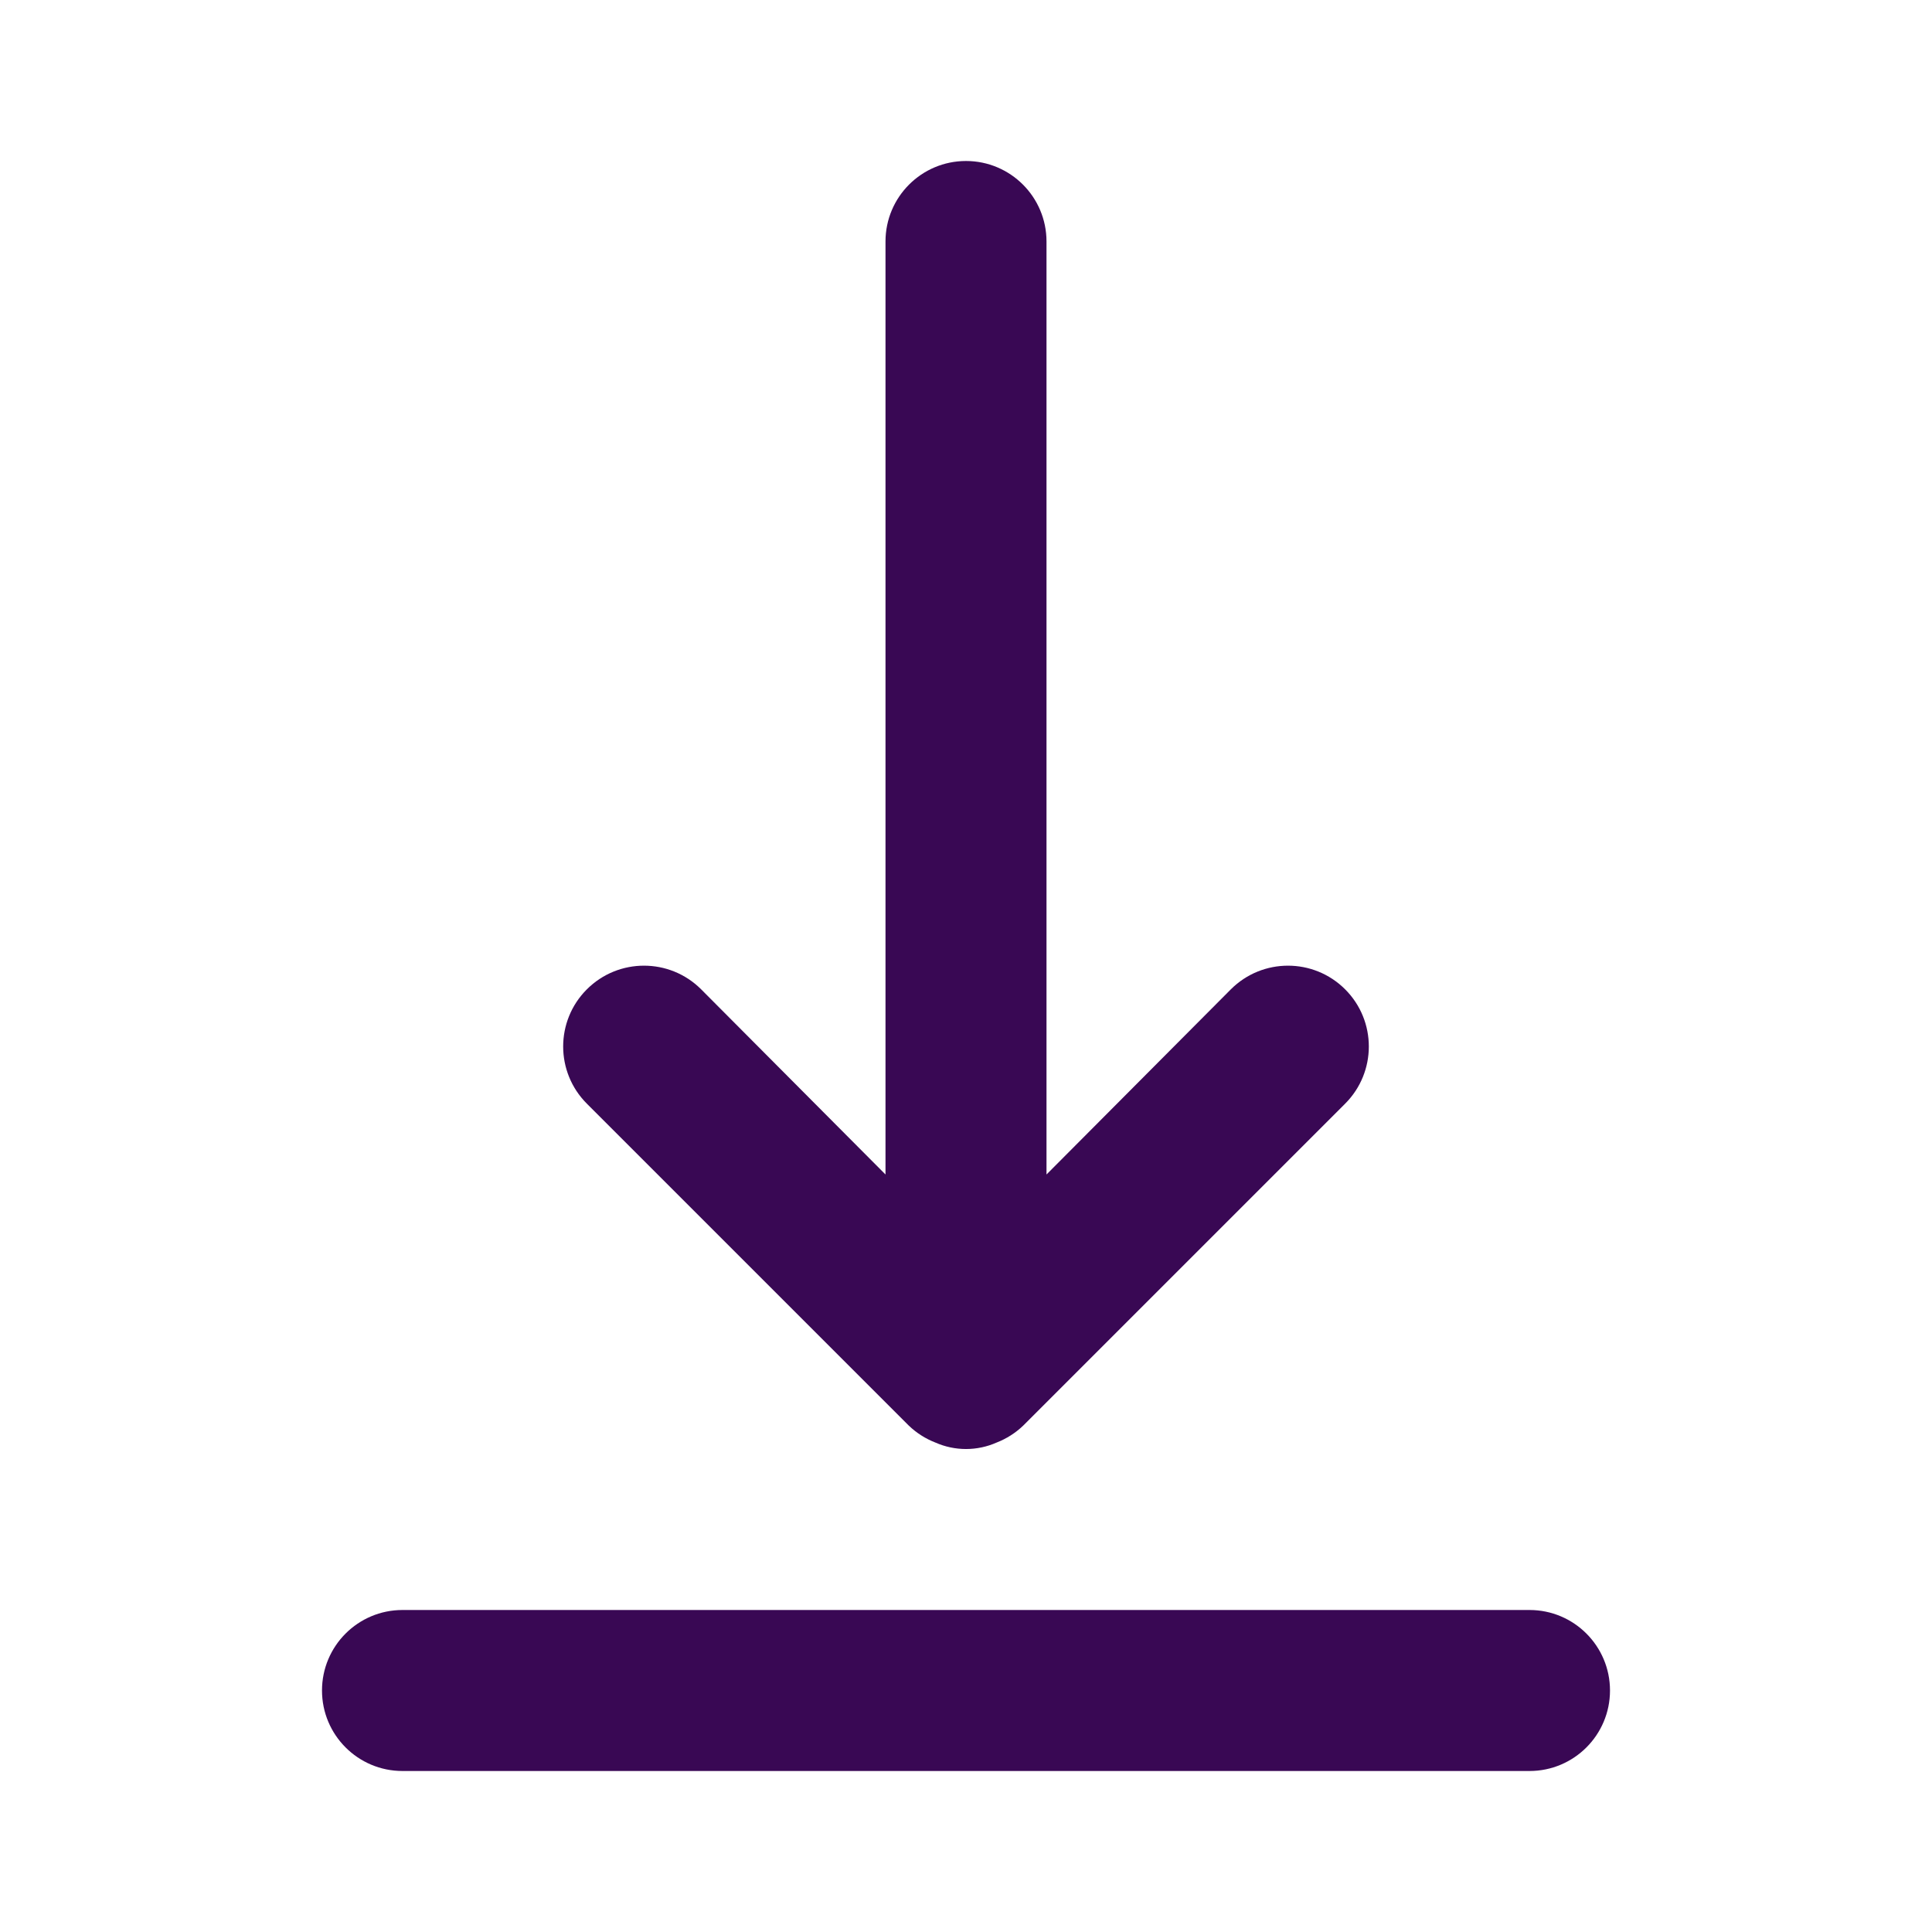
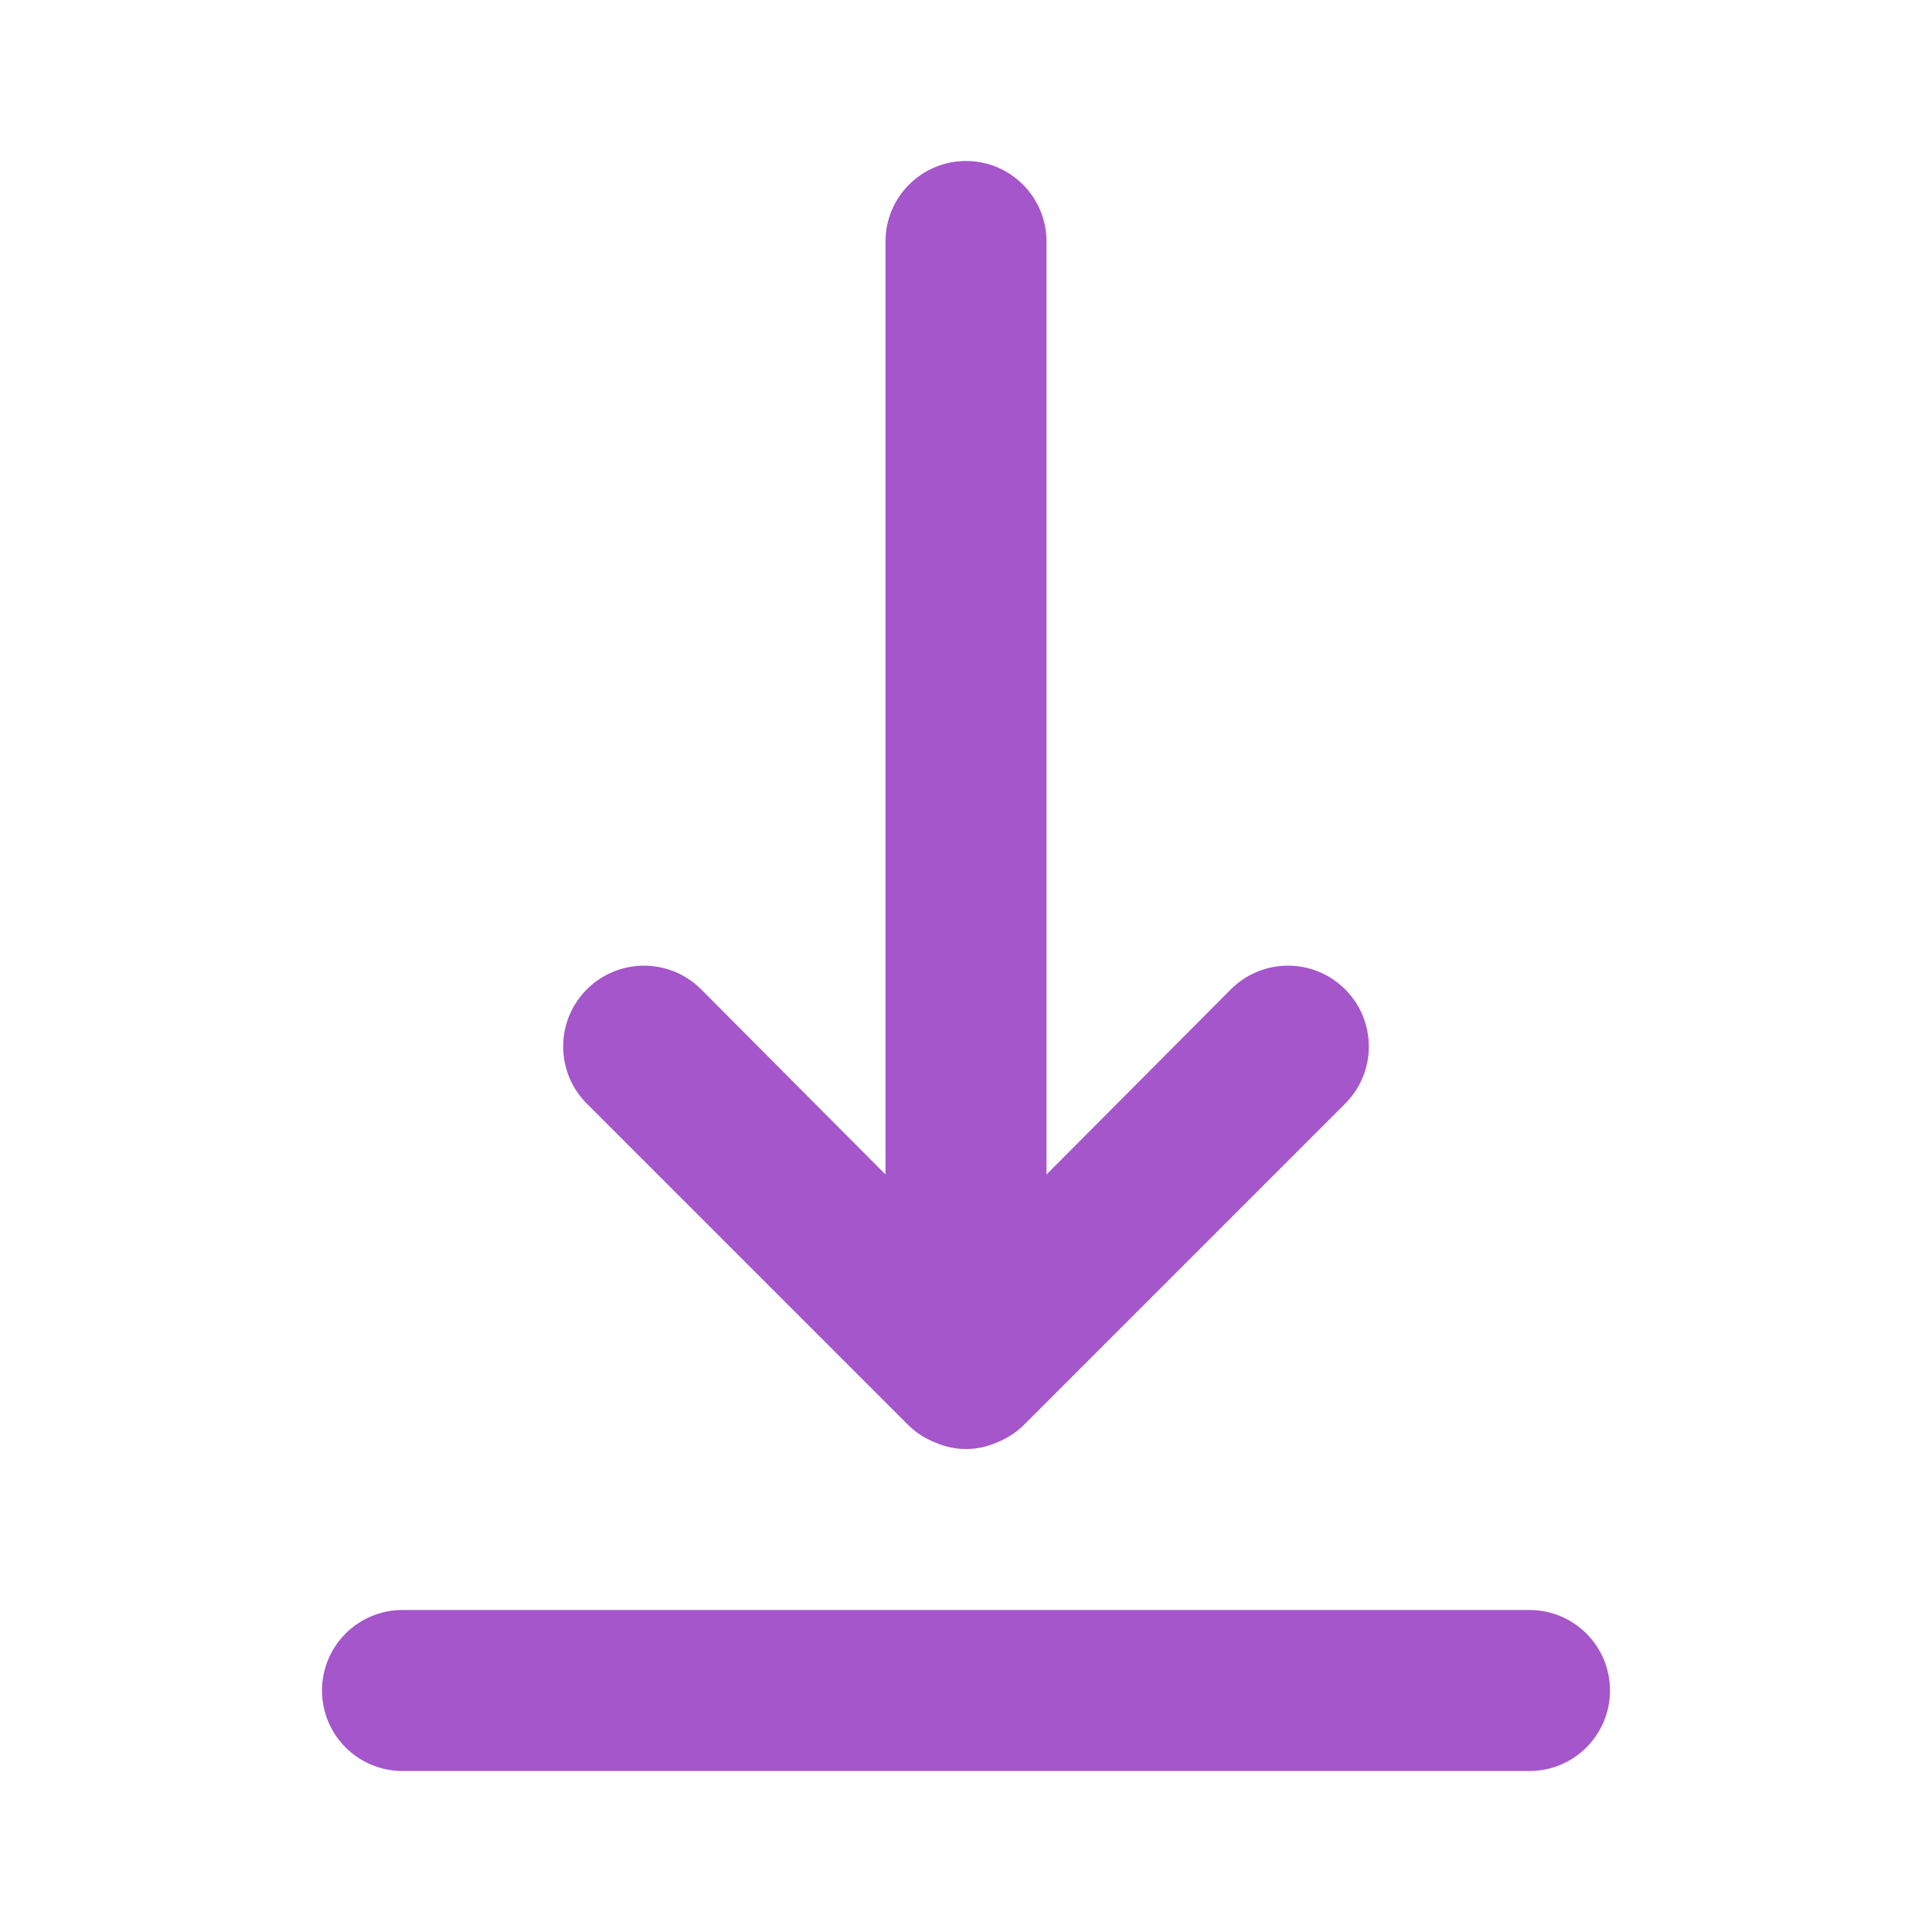
<svg xmlns="http://www.w3.org/2000/svg" viewBox="0 0 24 24">
-   <path fill="#390854" d="M19,20H5a1,1,0,0,0,0,2H19a1,1,0,0,0,0-2Zm-7.71-2.29a1,1,0,0,0,.33.21.94.94,0,0,0,.76,0,1,1,0,0,0,.33-.21l4-4a1,1,0,0,0-1.42-1.42L13,14.59V3a1,1,0,0,0-2,0V14.59l-2.29-2.3a1,1,0,1,0-1.42,1.42Z" />
+   <path fill="#a556ca" d="M19,20H5a1,1,0,0,0,0,2H19a1,1,0,0,0,0-2Zm-7.71-2.29a1,1,0,0,0,.33.21.94.94,0,0,0,.76,0,1,1,0,0,0,.33-.21l4-4a1,1,0,0,0-1.42-1.42L13,14.59V3a1,1,0,0,0-2,0V14.59l-2.29-2.3a1,1,0,1,0-1.42,1.42Z" />
</svg>
